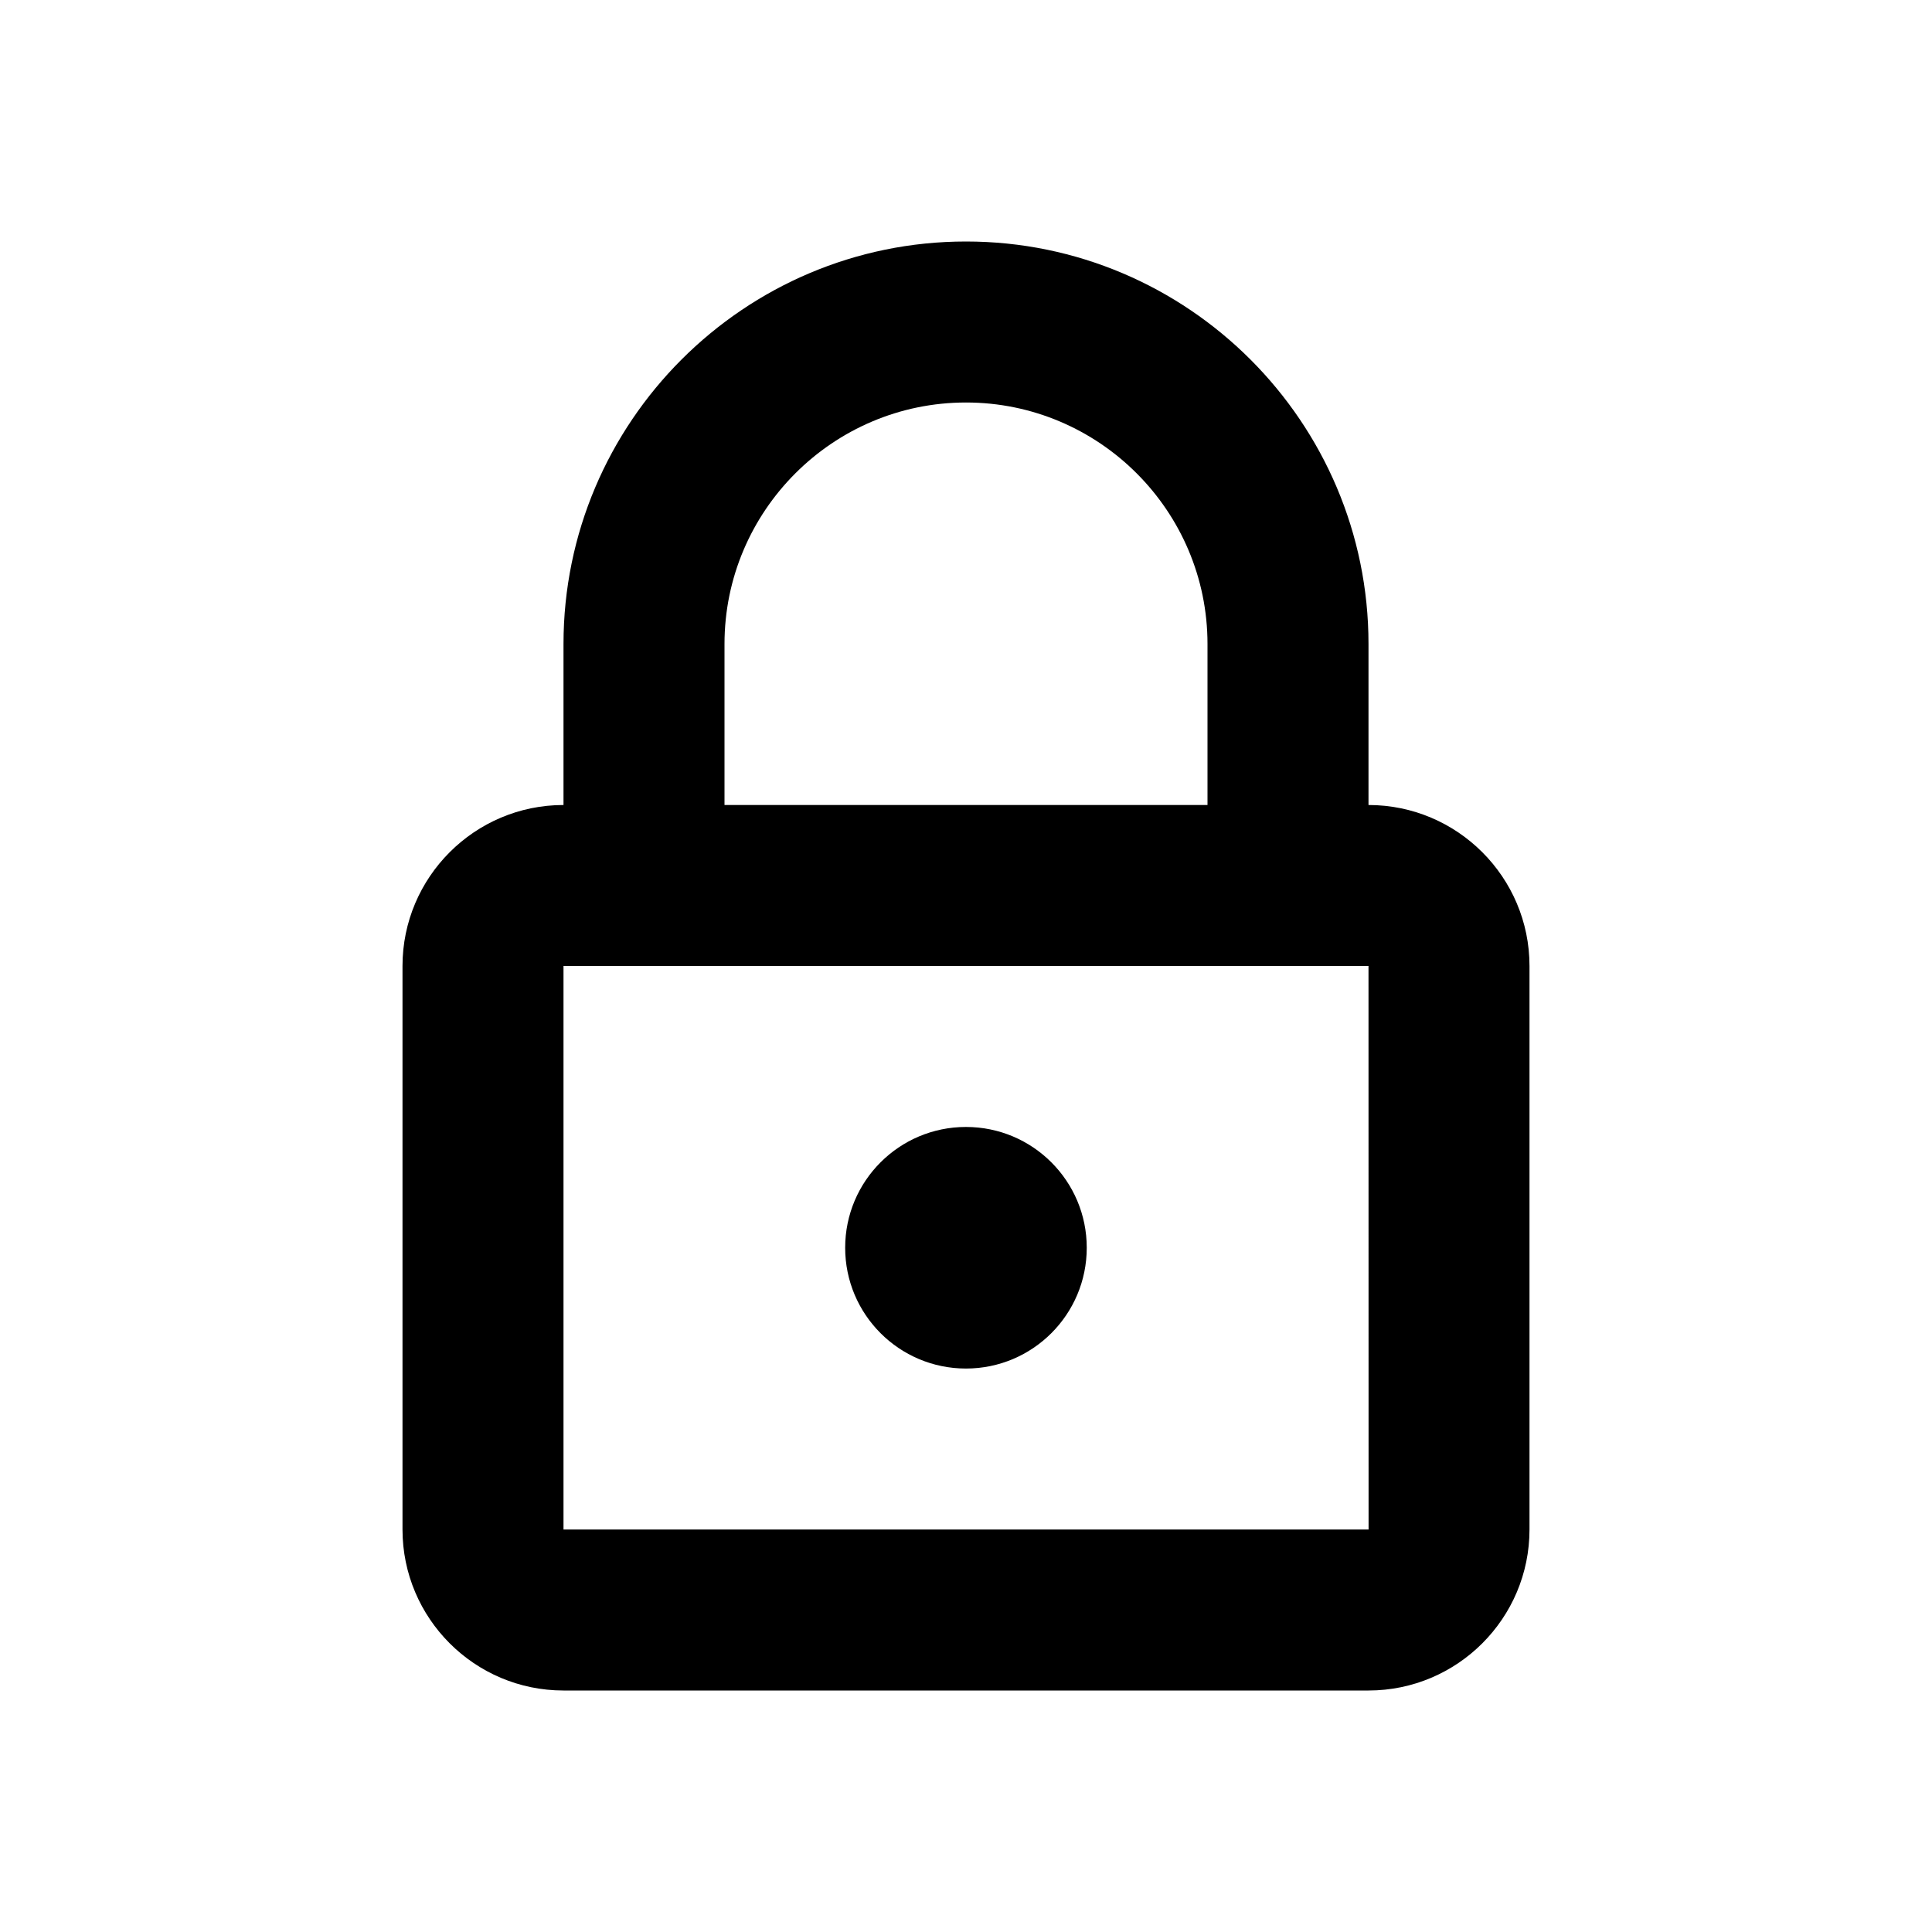
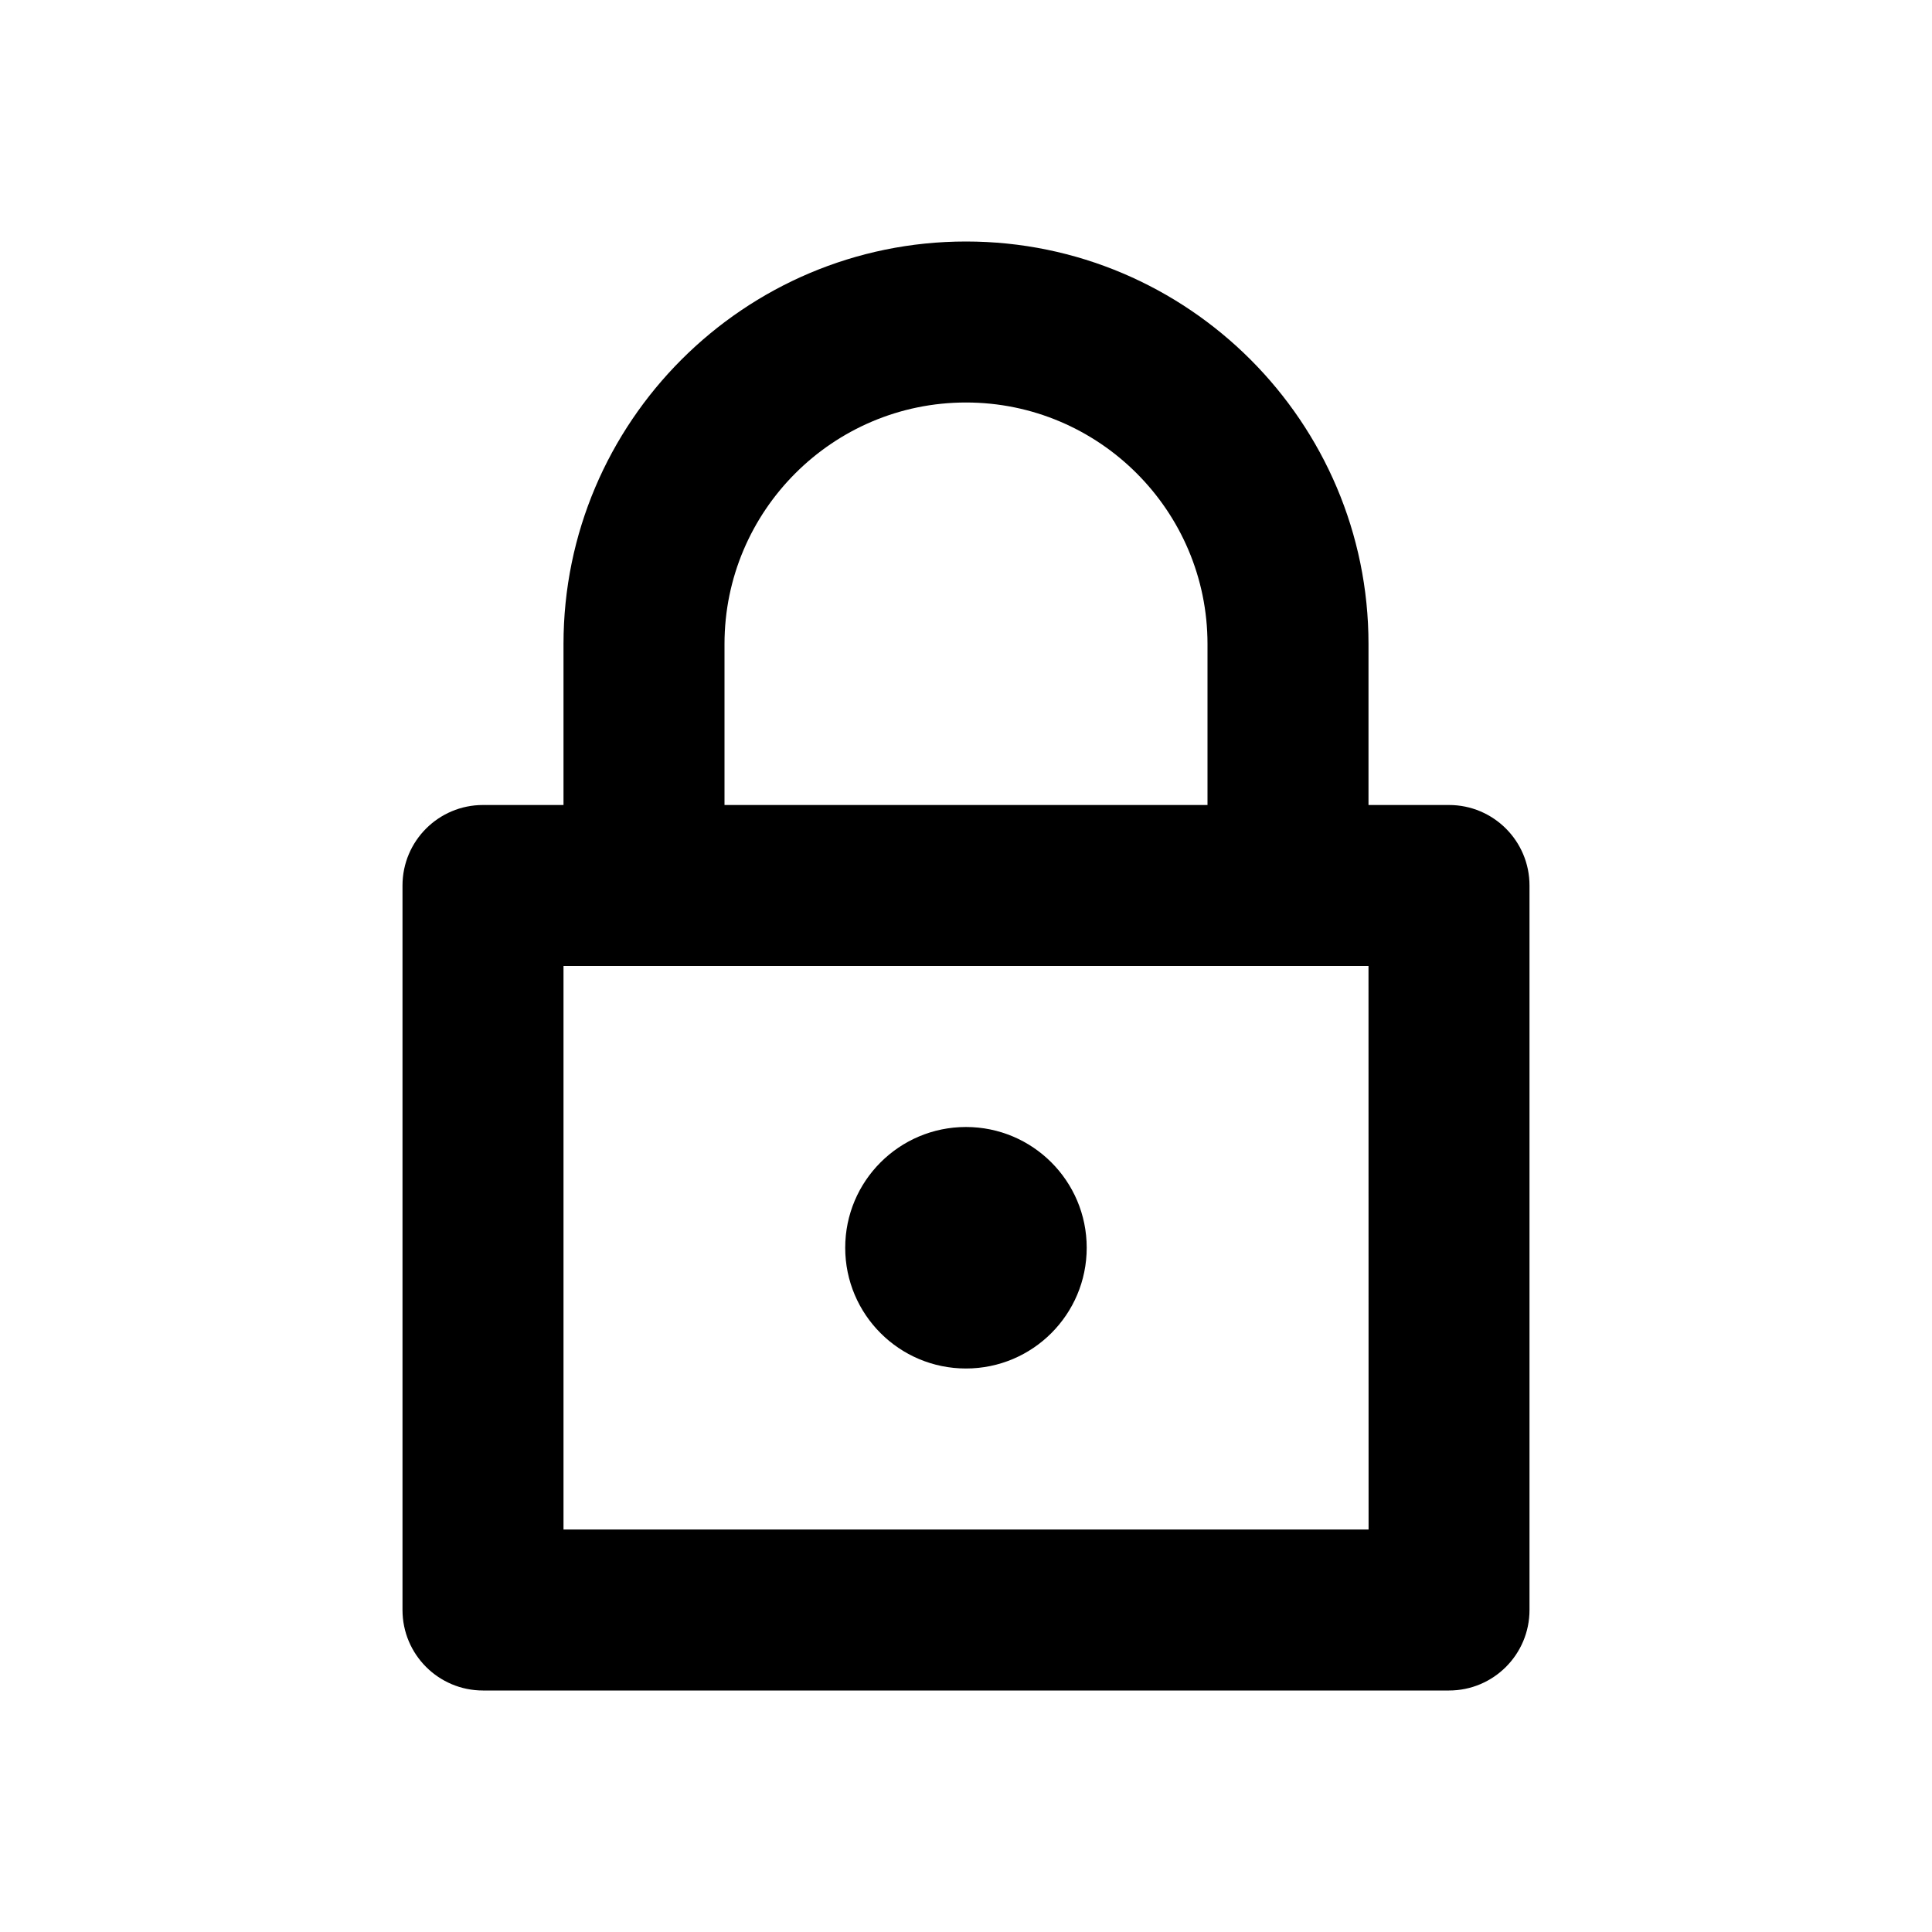
<svg aria-label="lock icon" viewBox="0 0 24 24">
-   <path d="M13.5 15.5a1.5 1.5 0 1 1-3.001 0 1.5 1.5 0 0 1 3.001 0M17 8v2c1.103 0 2 .897 2 2v7c0 1.104-.897 2-2 2H7c-1.103 0-2-.896-2-2v-7c0-1.103.897-2 2-2V8c0-2.756 2.243-5 5-5s5 2.244 5 5zM7 19h10.001L17 12H7v7zM9 8v2h6V8c0-1.653-1.346-3-3-3S9 6.348 9 8z" />
+   <path d="M12 17a1.5 1.5 0 1 0-.001-3A1.5 1.5 0 0 0 12 17z" />
+   <path clip-rule="evenodd" d="M17 10V8c0-2.756-2.243-5-5-5S7 5.244 7 8v2H6a1 1 0 0 0-1 1v9a1 1 0 0 0 1 1h12a1 1 0 0 0 1-1v-9a1 1 0 0 0-1-1zM7 12v7h10.001L17 12zm2-4c0-1.654 1.346-3 3-3s3 1.346 3 3v2H9z" fill-rule="evenodd" />
</svg>
